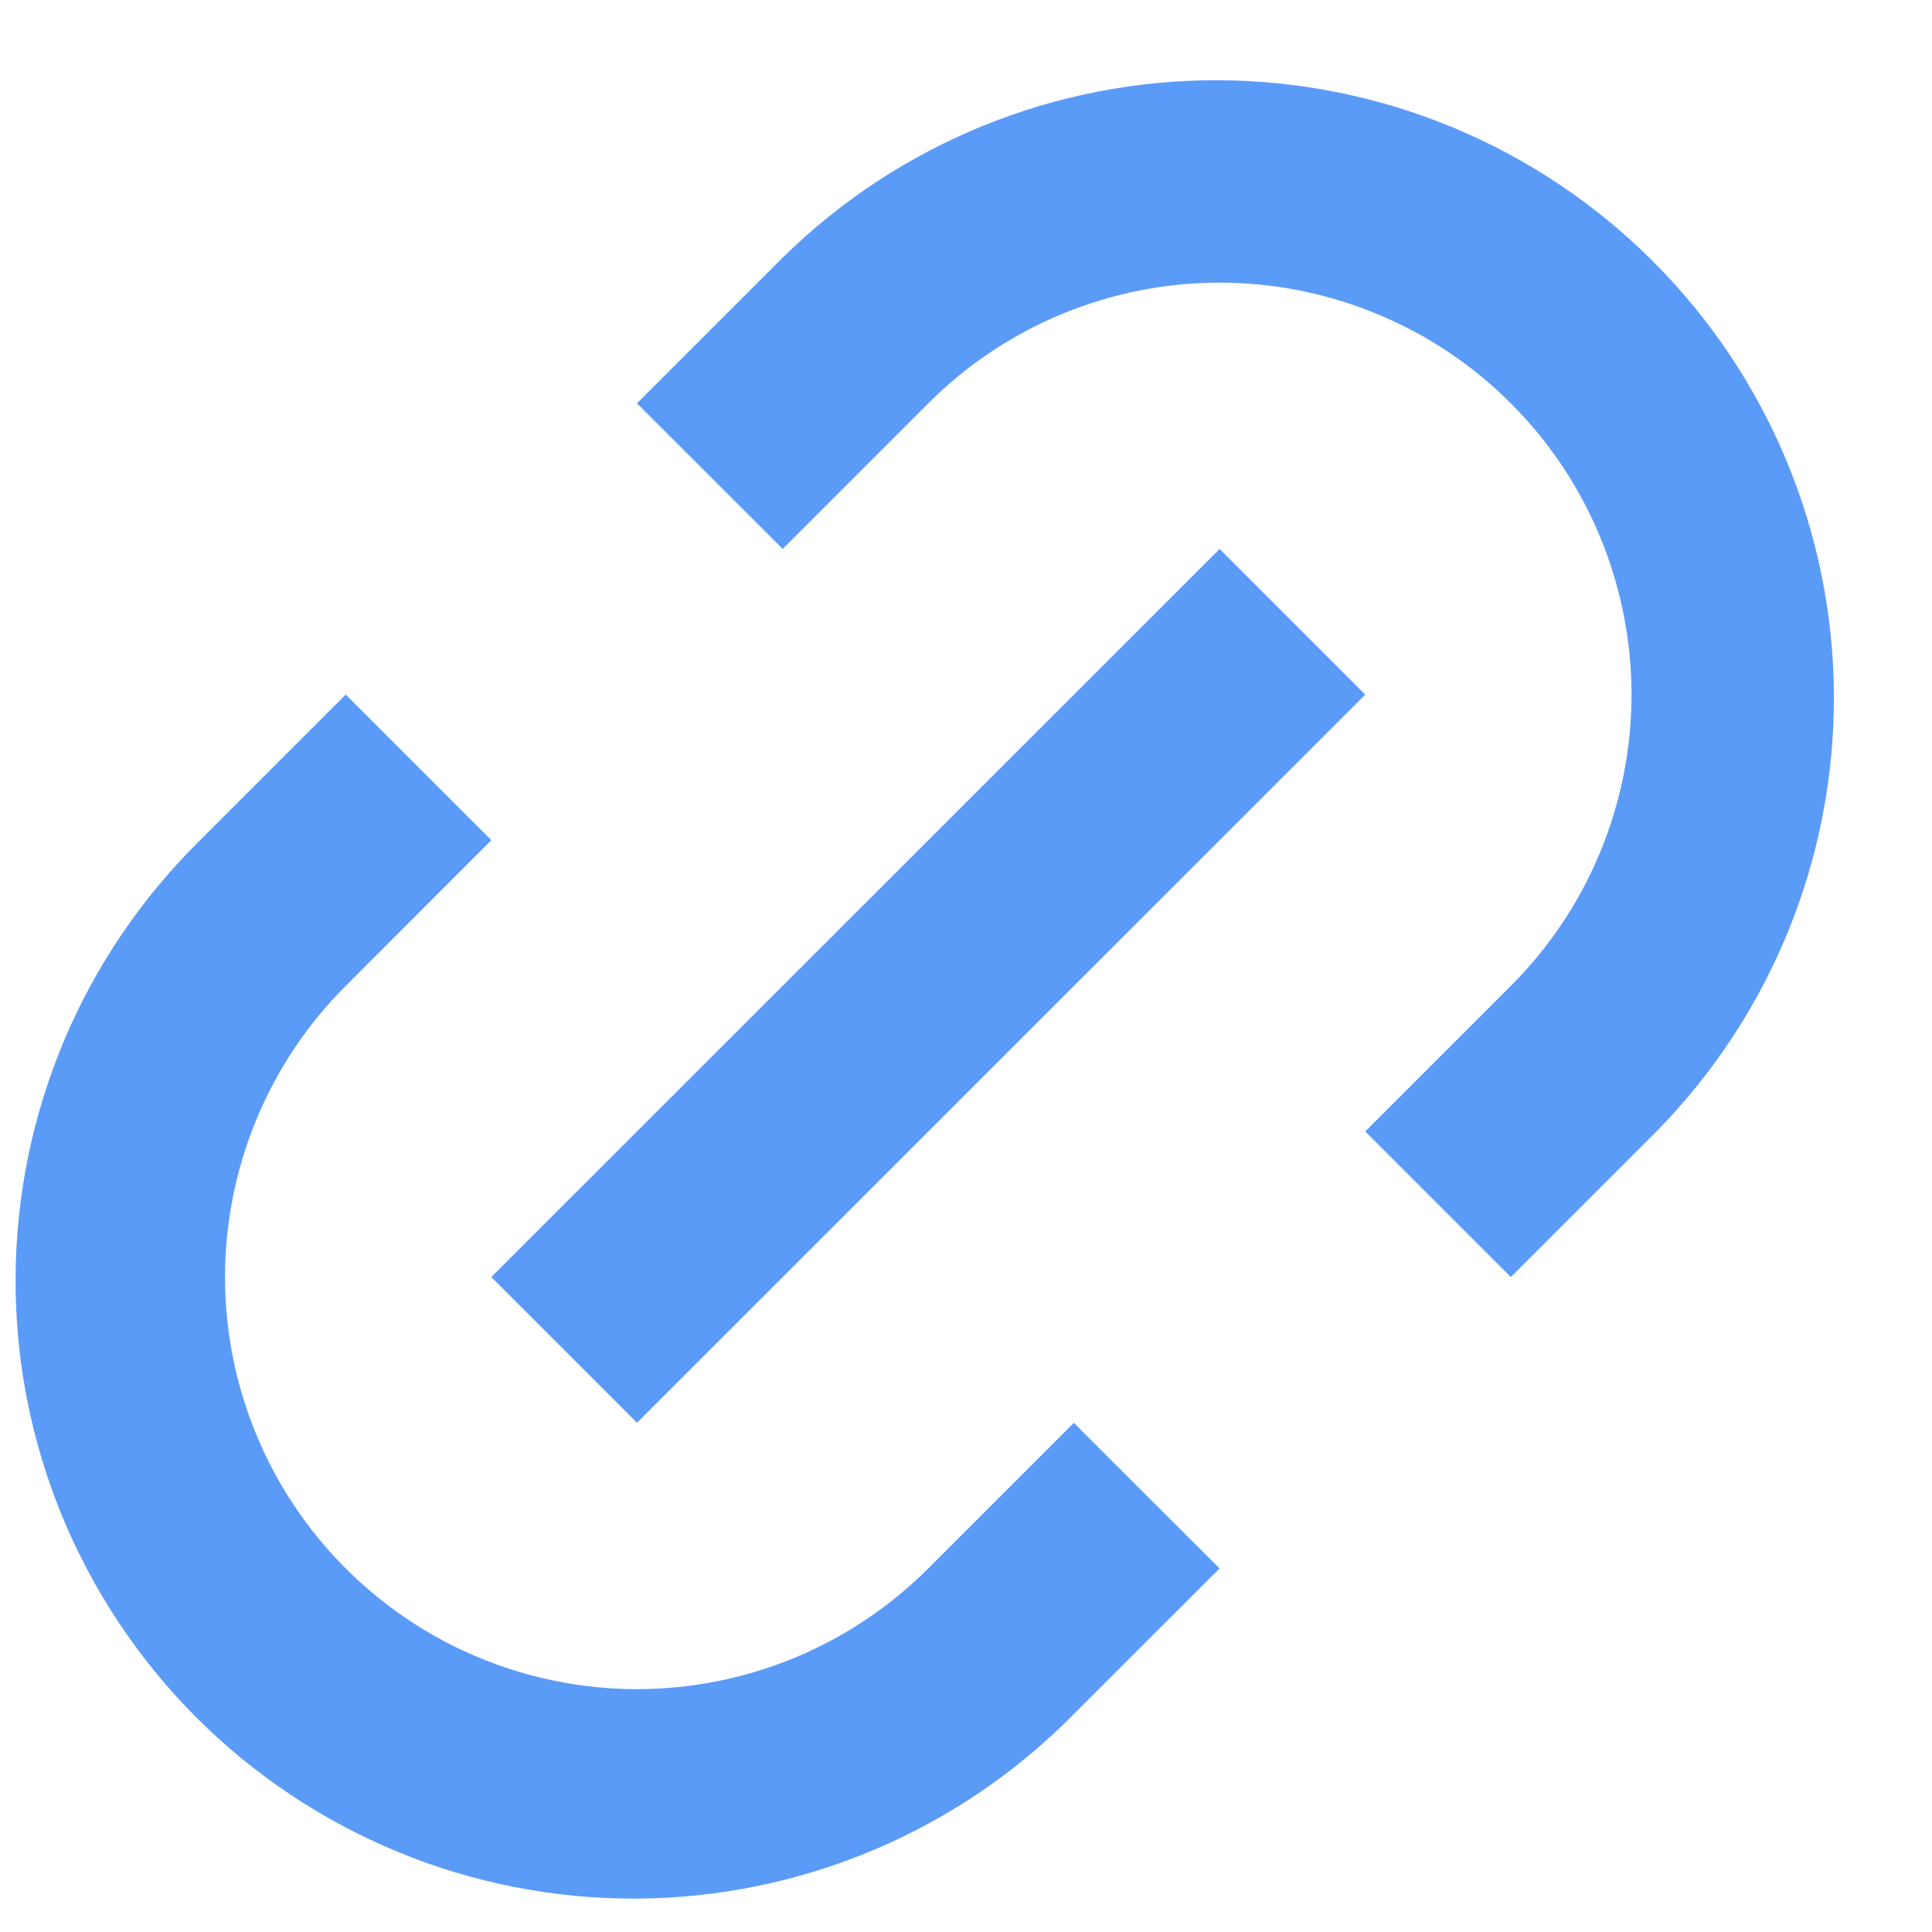
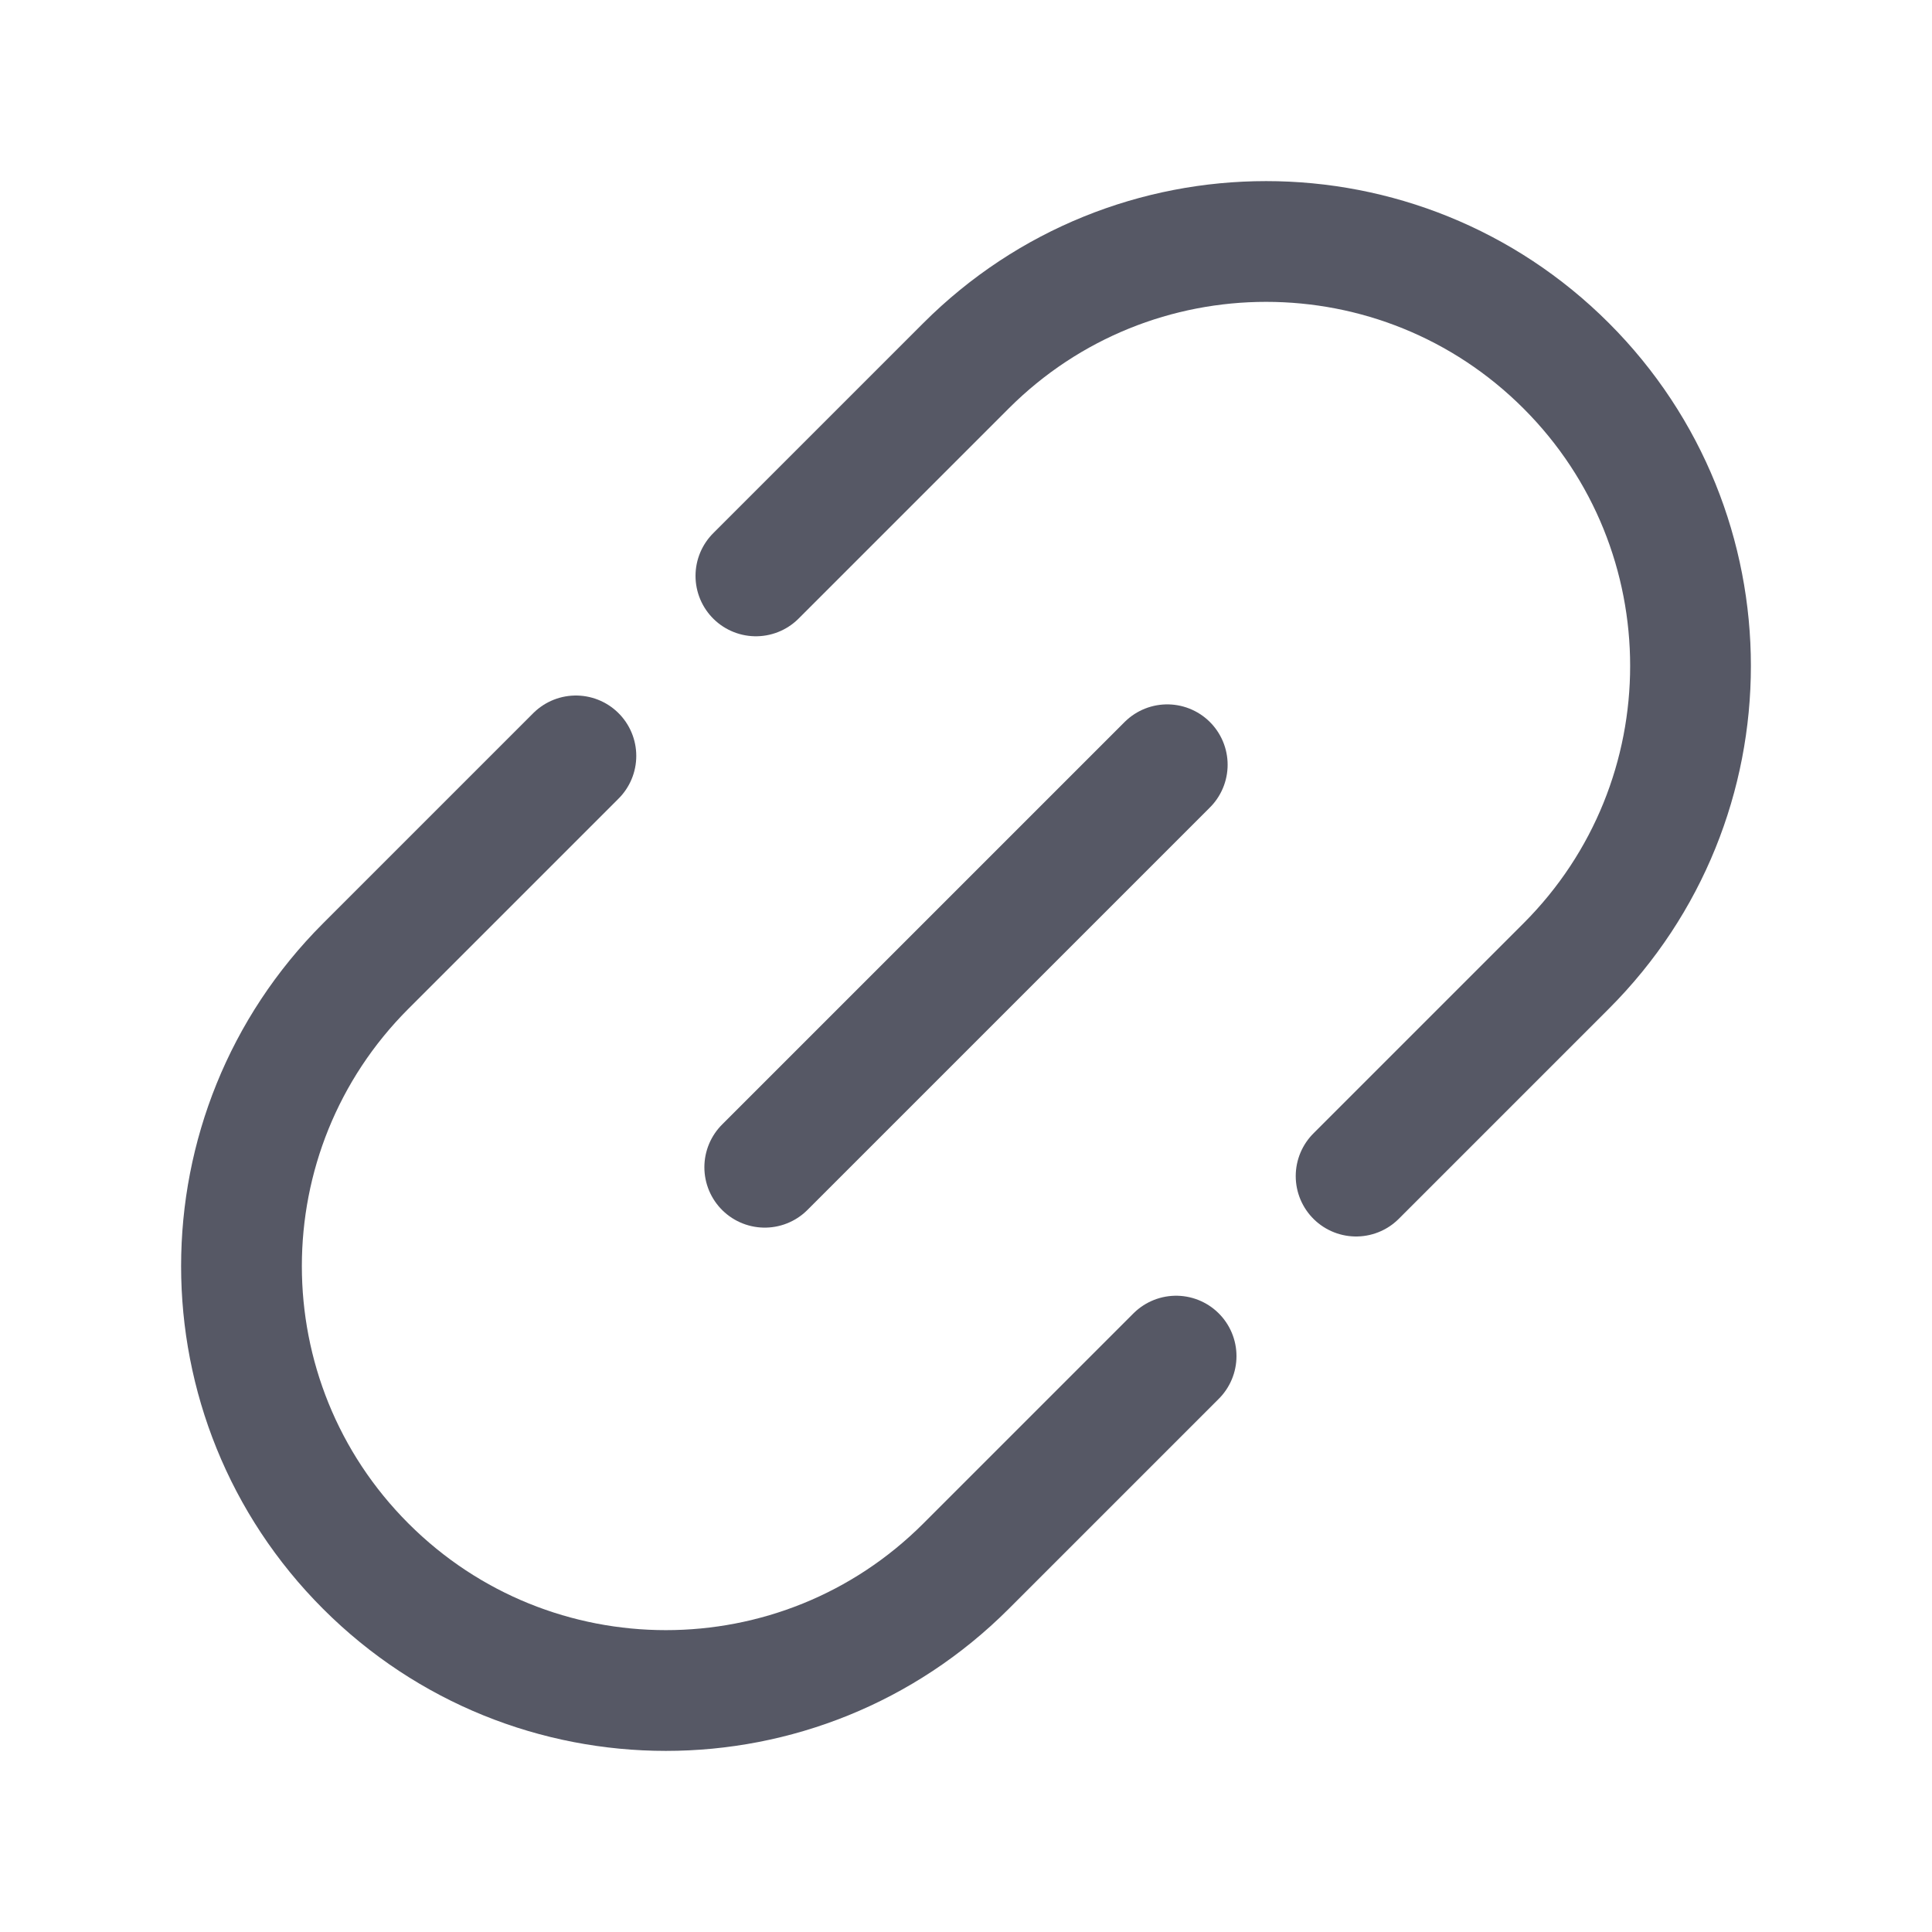
- <svg xmlns="http://www.w3.org/2000/svg" width="17" height="17" viewBox="0 0 17 17" fill="none">
-   <path d="M13.294 11.237L12.013 9.956L13.294 8.675C13.631 8.338 13.898 7.939 14.08 7.499C14.262 7.059 14.356 6.588 14.356 6.112C14.356 5.636 14.262 5.164 14.08 4.725C13.898 4.285 13.631 3.885 13.294 3.549C12.958 3.212 12.558 2.945 12.118 2.763C11.678 2.581 11.207 2.487 10.731 2.487C10.255 2.487 9.784 2.581 9.344 2.763C8.904 2.945 8.505 3.212 8.168 3.549L6.887 4.83L5.605 3.549L6.887 2.267C7.909 1.261 9.288 0.7 10.722 0.706C12.156 0.712 13.53 1.284 14.544 2.299C15.559 3.313 16.131 4.687 16.137 6.121C16.142 7.555 15.581 8.934 14.575 9.956L13.294 11.237ZM10.731 13.801L9.449 15.082C8.946 15.594 8.346 16.001 7.685 16.279C7.024 16.558 6.314 16.703 5.596 16.706C4.878 16.709 4.167 16.57 3.503 16.296C2.84 16.023 2.237 15.621 1.729 15.114C1.222 14.606 0.82 14.003 0.546 13.339C0.273 12.676 0.134 11.965 0.137 11.247C0.14 10.529 0.285 9.819 0.563 9.158C0.842 8.496 1.249 7.897 1.761 7.393L3.042 6.112L4.323 7.393L3.042 8.675C2.705 9.011 2.438 9.411 2.256 9.851C2.074 10.29 1.98 10.762 1.98 11.238C1.98 11.714 2.074 12.185 2.256 12.625C2.438 13.065 2.705 13.464 3.042 13.801C3.378 14.137 3.778 14.405 4.218 14.587C4.658 14.769 5.129 14.863 5.605 14.863C6.081 14.863 6.552 14.769 6.992 14.587C7.432 14.405 7.831 14.137 8.168 13.801L9.449 12.52L10.731 13.801ZM10.731 4.83L12.013 6.112L5.605 12.519L4.323 11.237L10.731 4.831V4.83Z" fill="#5B9BF8" />
+ <svg xmlns="http://www.w3.org/2000/svg" width="24" height="24" viewBox="0 0 24 24" fill="none">
+   <path d="M9.5 14.5L14.5 9.5" stroke="#565865" stroke-width="1.5" stroke-linecap="round" />
+   <path d="M16.846 14.61L19.456 12C21.515 9.941 21.515 6.603 19.456 4.544C17.397 2.485 14.059 2.485 12 4.544L9.39 7.154M14.61 16.846L12 19.456C9.941 21.515 6.603 21.515 4.544 19.456C2.485 17.397 2.485 14.059 4.544 12L7.154 9.39" stroke="#565865" stroke-width="1.5" stroke-linecap="round" />
</svg>
